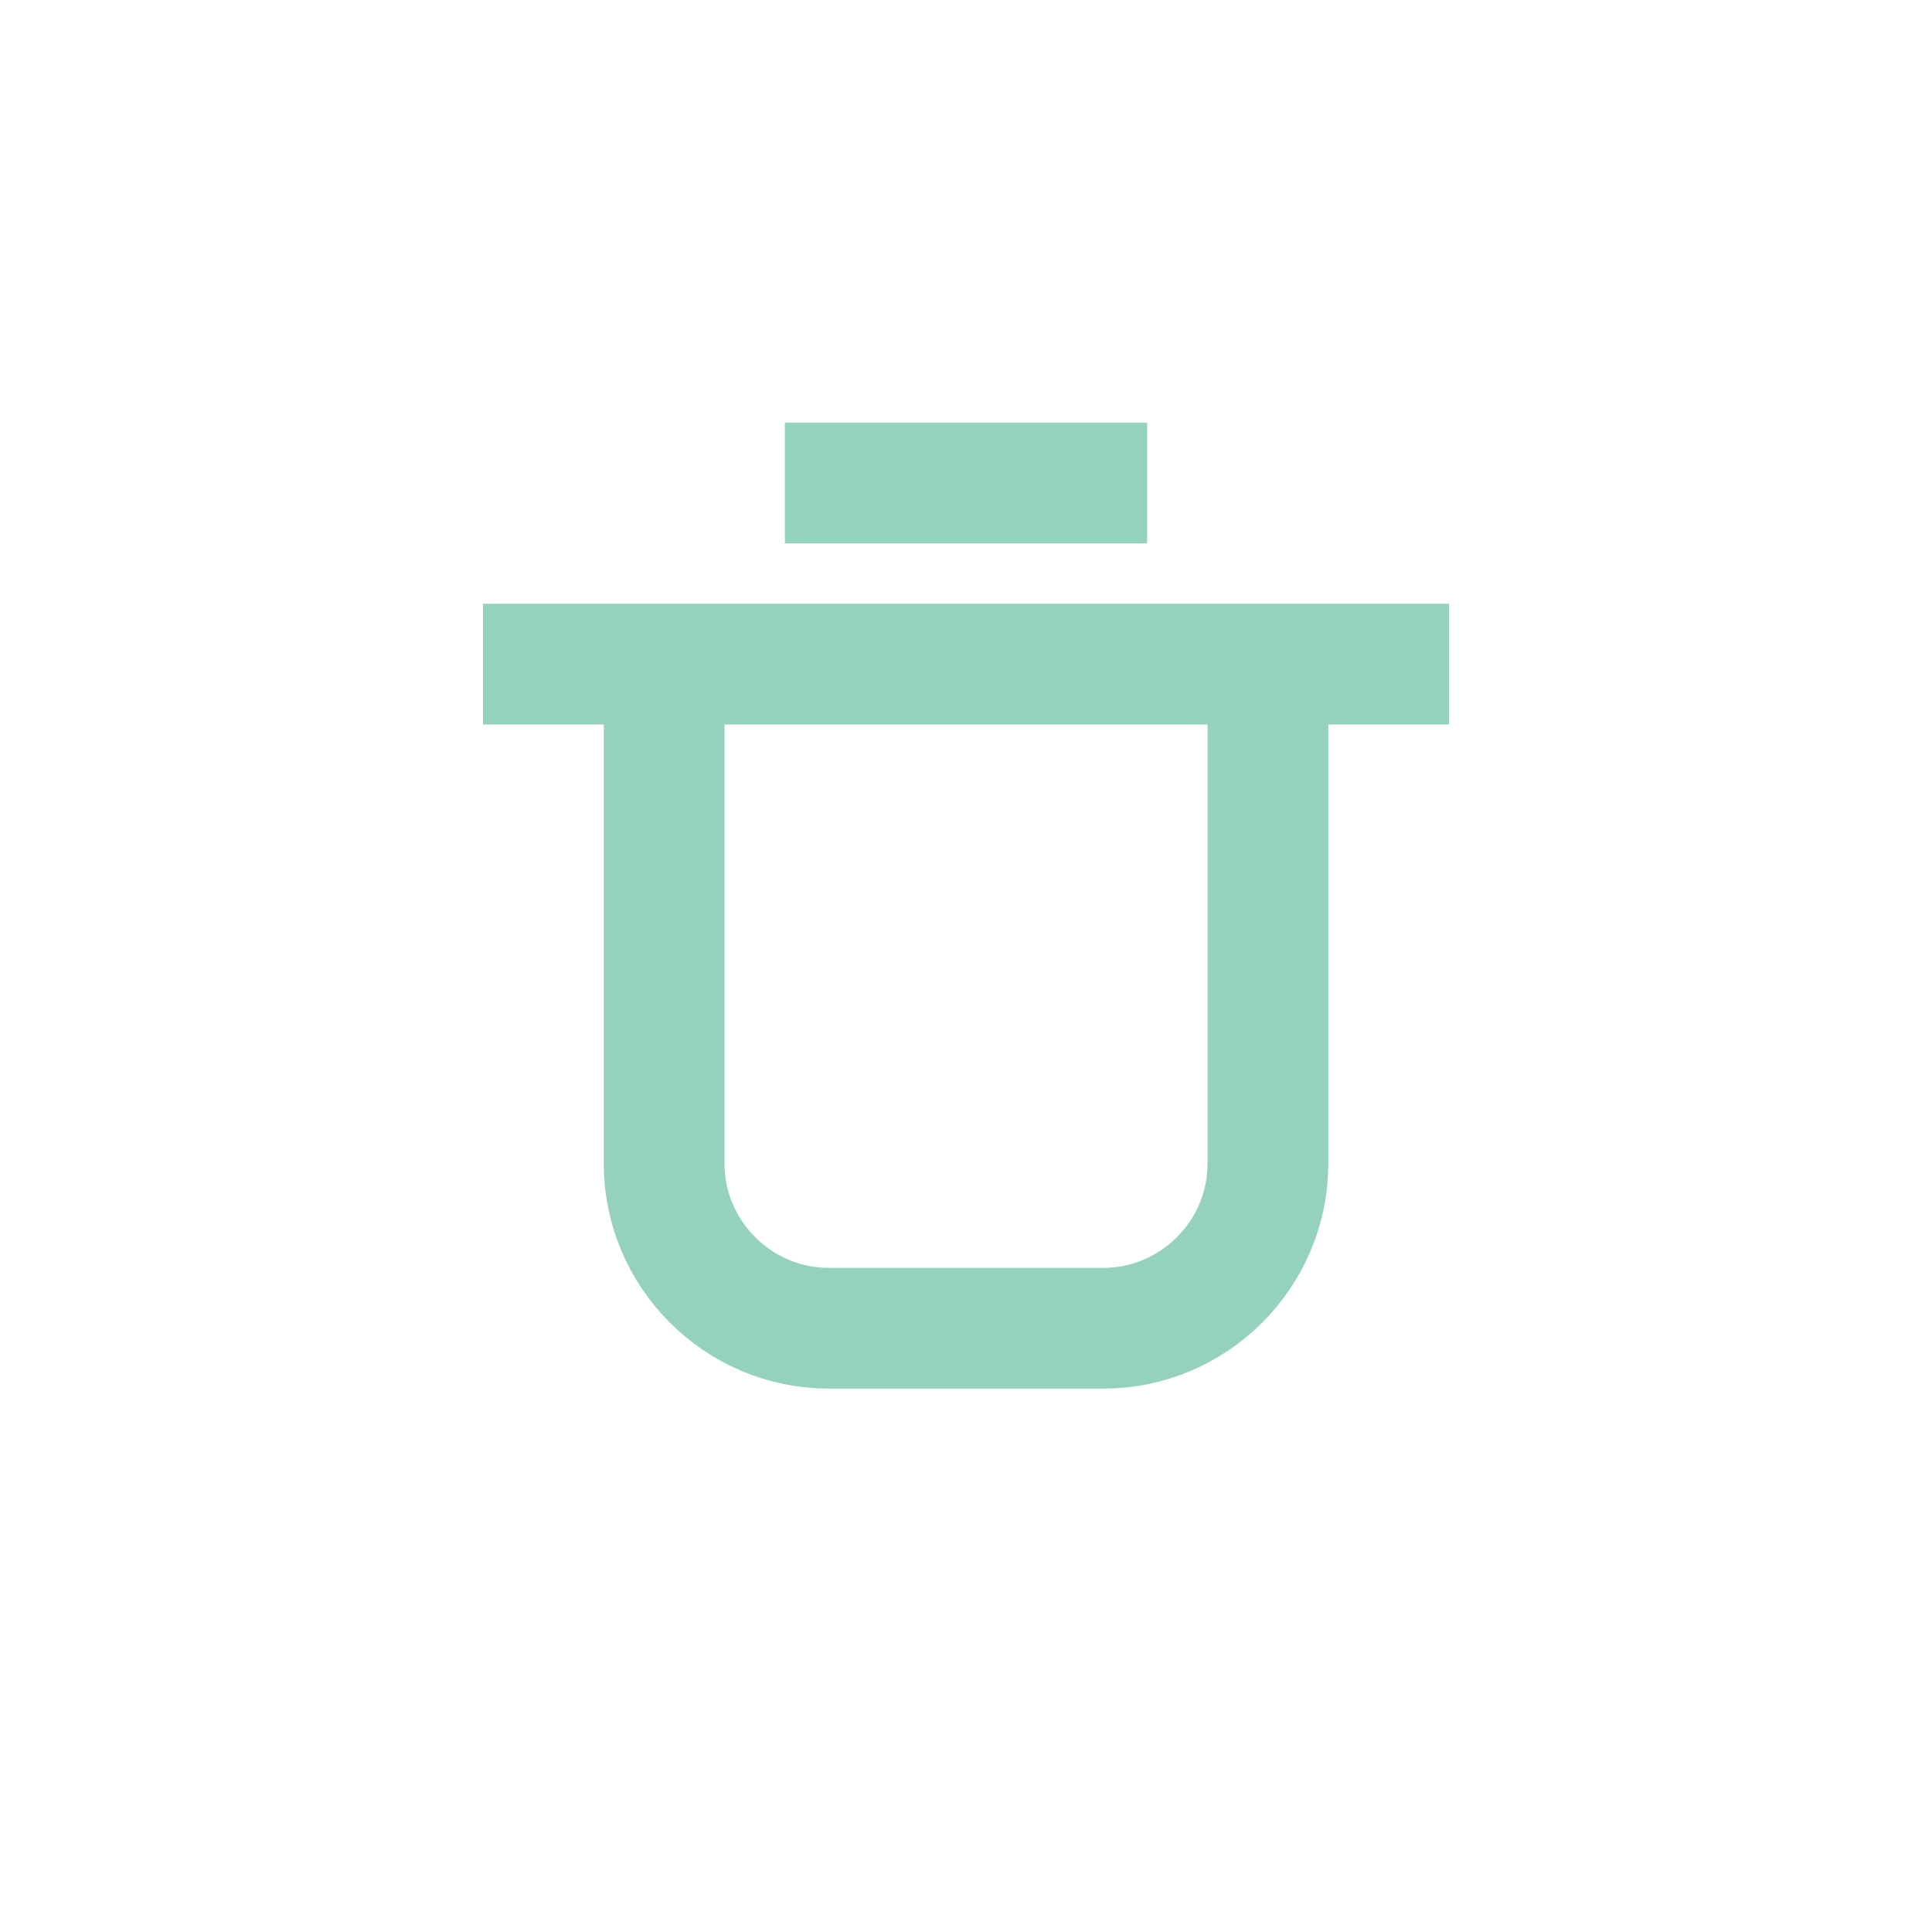
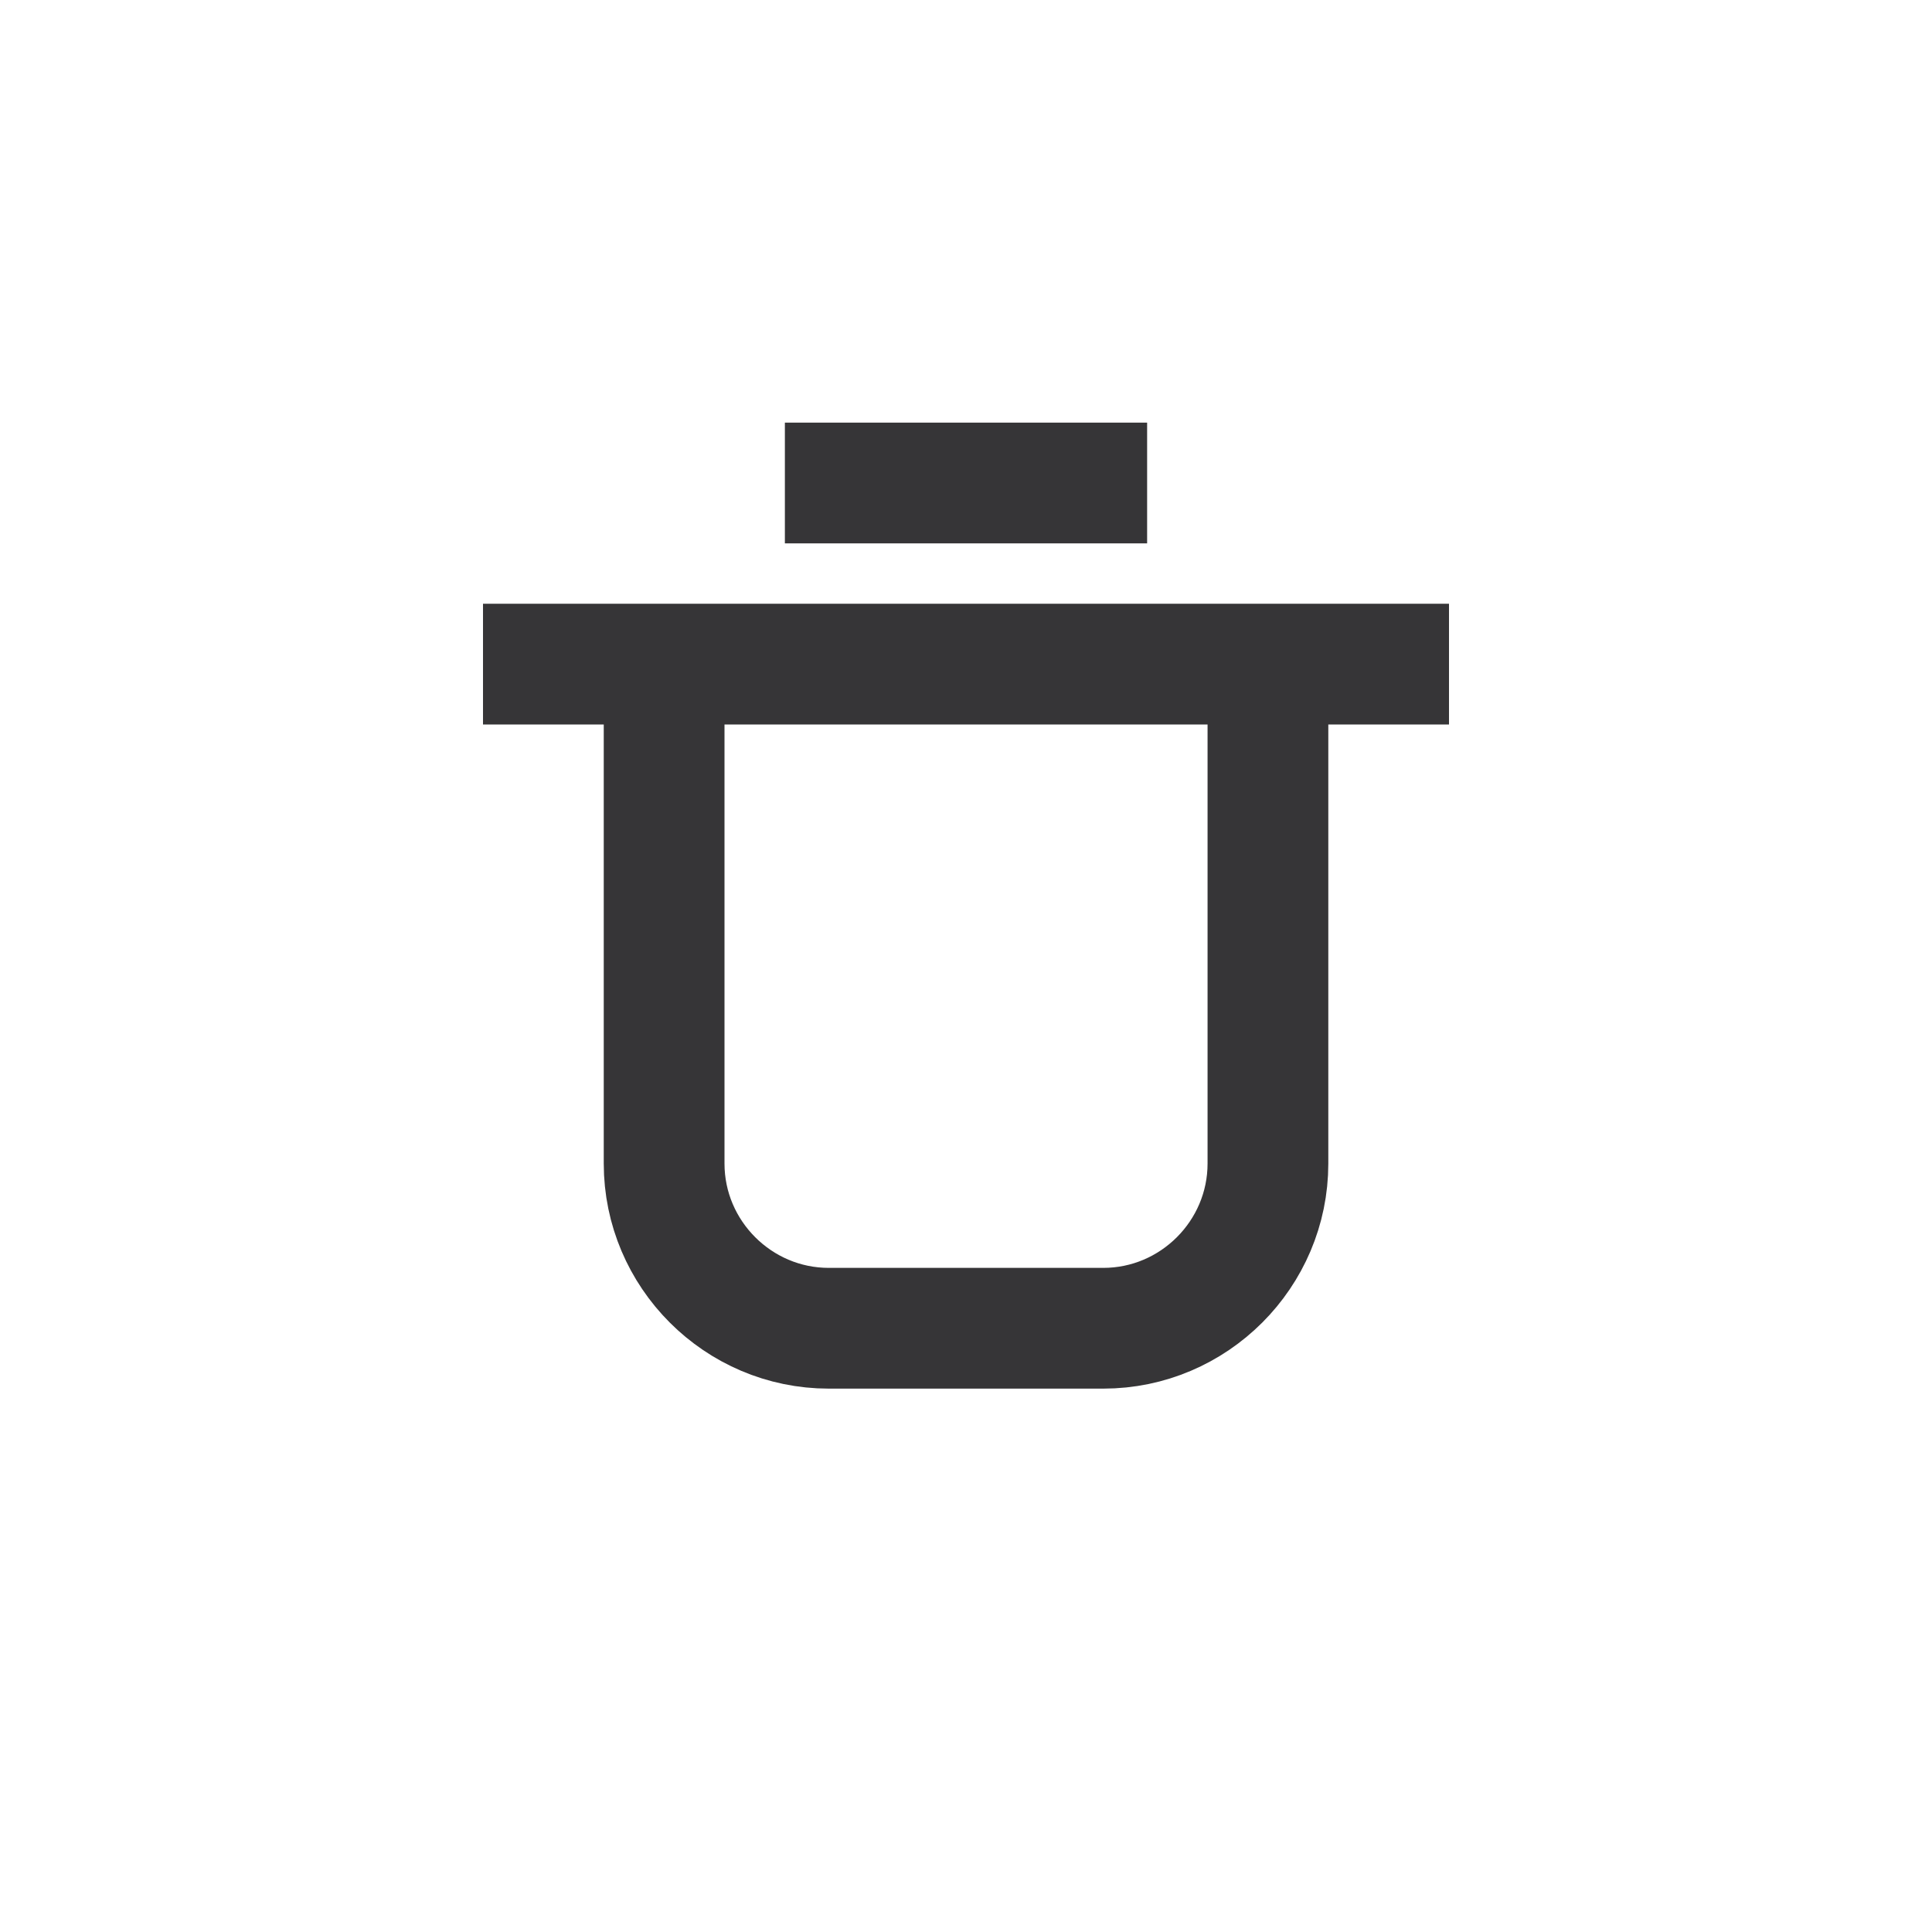
<svg xmlns="http://www.w3.org/2000/svg" width="32" height="32" viewBox="0 0 32 32" fill="none">
  <g opacity="1">
-     <path d="M8 11H24" stroke="#94d1be" stroke-width="2" stroke-miterlimit="10" />
-     <path d="M11 11V19.272C11 20.773 12.227 22 13.727 22H18.274C19.774 22 21.001 20.773 21.001 19.272V11" stroke="#94d1be" stroke-width="2" stroke-miterlimit="10" />
-     <path d="M19 8H13" stroke="#94d1be" stroke-width="2" stroke-miterlimit="10" />
+     <path d="M8 11H24" stroke="#363537" stroke-width="2" stroke-miterlimit="10" />
+     <path d="M11 11V19.272C11 20.773 12.227 22 13.727 22H18.274C19.774 22 21.001 20.773 21.001 19.272V11" stroke="#363537" stroke-width="2" stroke-miterlimit="10" />
+     <path d="M19 8H13" stroke="#363537" stroke-width="2" stroke-miterlimit="10" />
  </g>
</svg>
